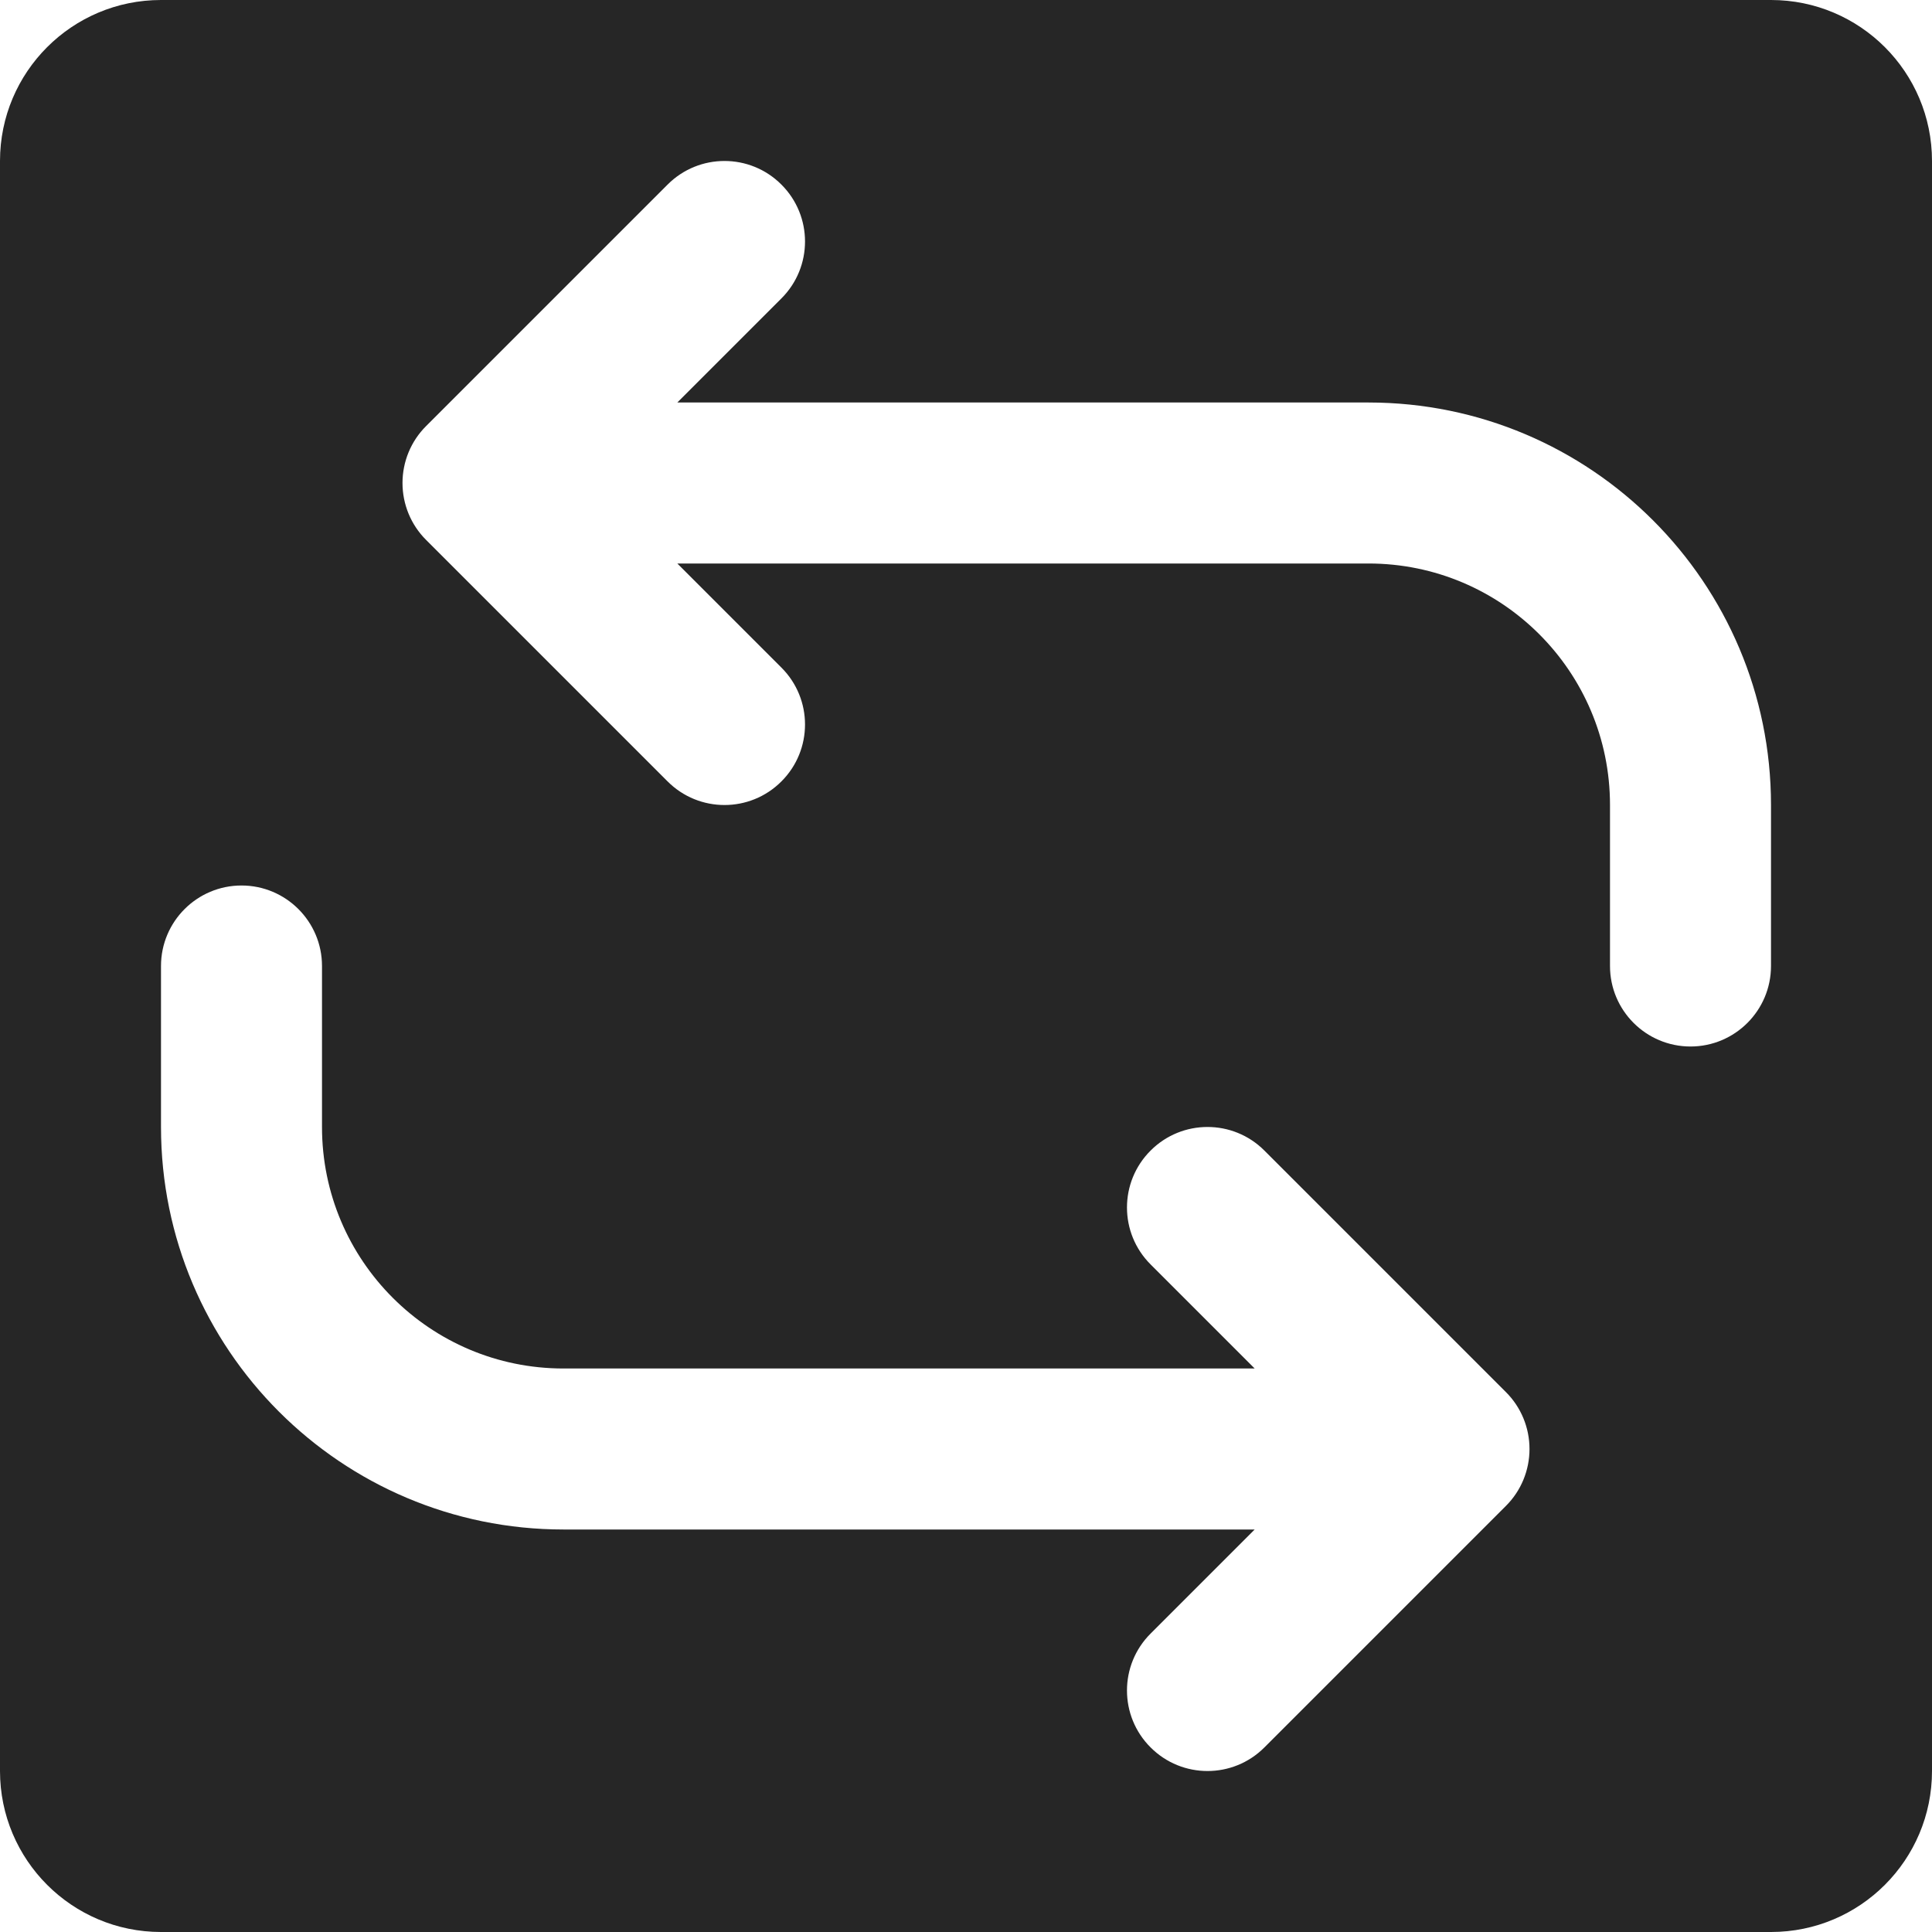
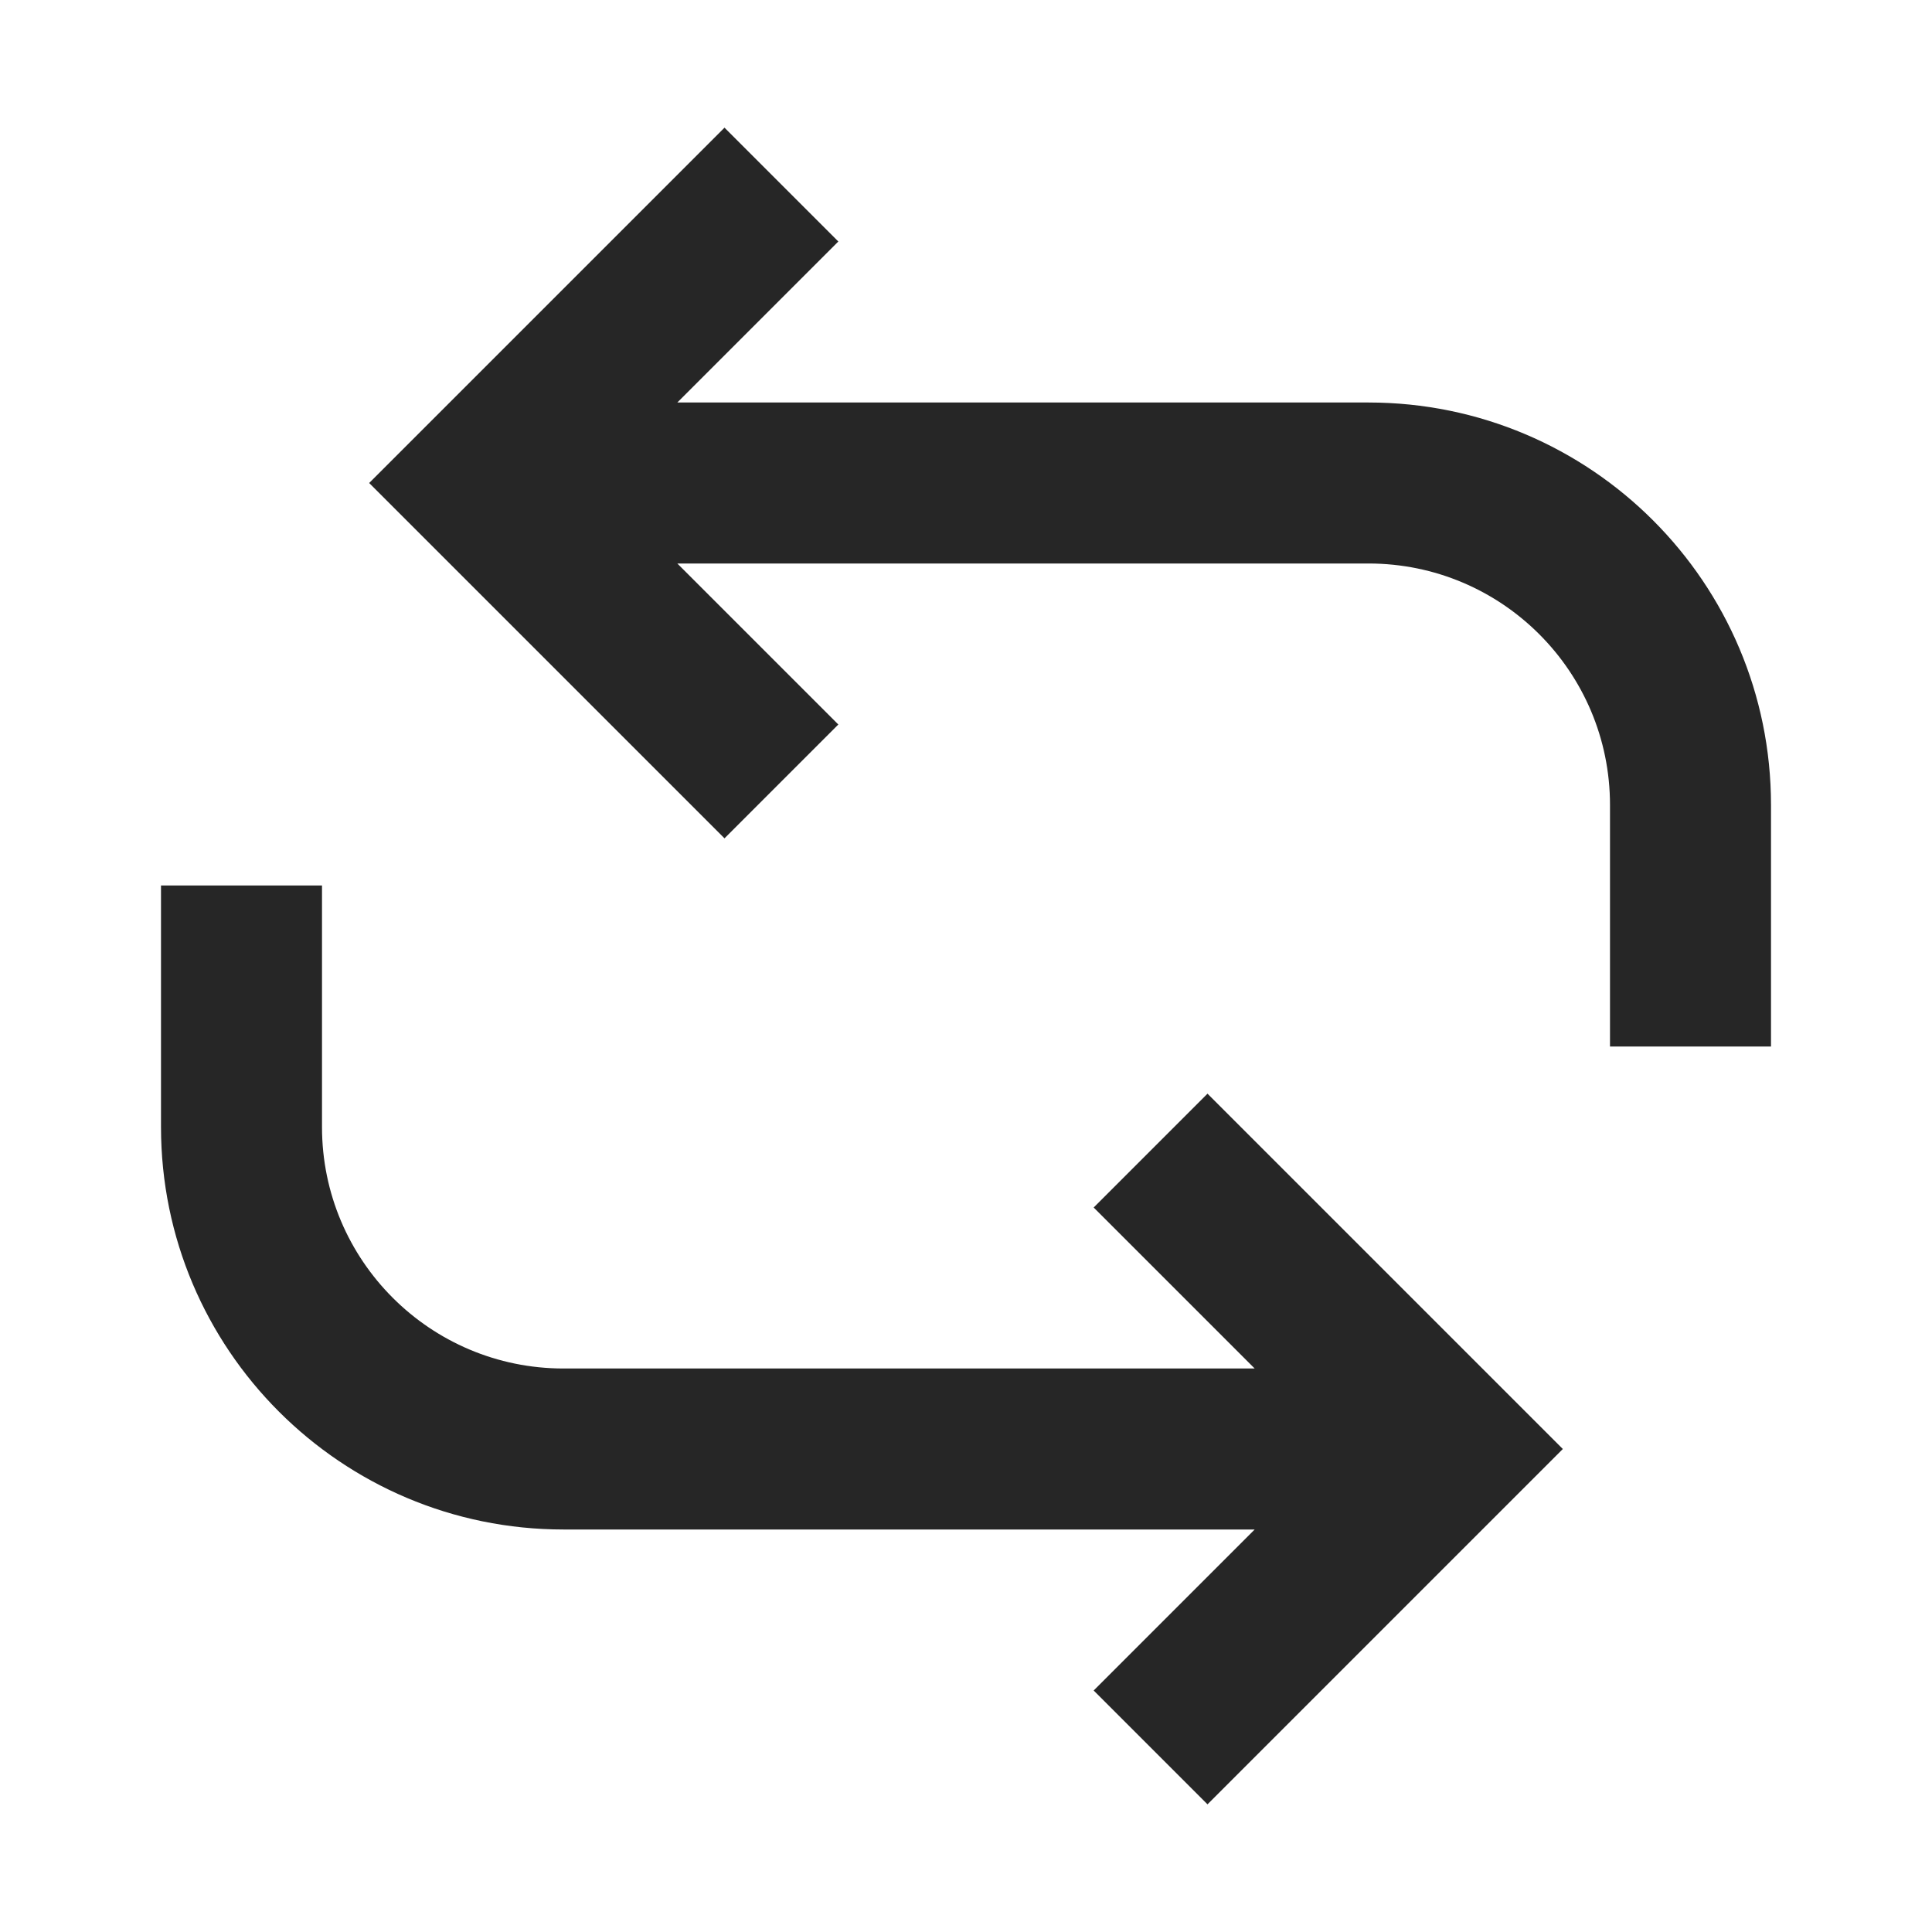
<svg xmlns="http://www.w3.org/2000/svg" width="24" height="24" viewBox="0 0 24 24" fill="none">
-   <path fill-rule="evenodd" clip-rule="evenodd" d="M2 0C0.895 0 0 0.895 0 2V22C0 23.105 0.895 24 2 24H22C23.105 24 24 23.105 24 22V2C24 0.895 23.105 0 22 0H2ZM9.707 2.293C10.098 2.683 10.098 3.317 9.707 3.707L8.414 5H17C19.761 5 22 7.239 22 10V12C22 12.552 21.552 13 21 13C20.448 13 20 12.552 20 12V10C20 8.343 18.657 7 17 7H8.414L9.707 8.293C10.098 8.683 10.098 9.317 9.707 9.707C9.317 10.098 8.683 10.098 8.293 9.707L5.293 6.707C5.105 6.52 5 6.265 5 6C5 5.735 5.105 5.48 5.293 5.293L8.293 2.293C8.683 1.902 9.317 1.902 9.707 2.293ZM14.293 21.707C13.902 21.317 13.902 20.683 14.293 20.293L15.586 19H7C4.239 19 2 16.761 2 14V12C2 11.448 2.448 11 3 11C3.552 11 4 11.448 4 12V14C4 15.657 5.343 17 7 17H15.586L14.293 15.707C13.902 15.317 13.902 14.683 14.293 14.293C14.683 13.902 15.317 13.902 15.707 14.293L18.707 17.293C18.895 17.48 19 17.735 19 18C19 18.265 18.895 18.52 18.707 18.707L15.707 21.707C15.317 22.098 14.683 22.098 14.293 21.707Z" fill="#262626" />
+   <path fill-rule="evenodd" clip-rule="evenodd" d="M9.707 3.707L10.414 3L9 1.586L8.293 2.293L5.293 5.293L4.586 6L5.293 6.707L8.293 9.707L9 10.414L10.414 9L9.707 8.293L8.414 7H17C18.657 7 20 8.343 20 10V12V13H22V12V10C22 7.239 19.761 5 17 5H8.414L9.707 3.707ZM14.293 20.293L13.586 21L15 22.414L15.707 21.707L18.707 18.707L19.414 18L18.707 17.293L15.707 14.293L15 13.586L13.586 15L14.293 15.707L15.586 17L7 17C5.343 17 4 15.657 4 14L4 12L4 11H2V12V14C2 16.761 4.239 19 7 19H15.586L14.293 20.293Z" fill="#262626" />
</svg>
